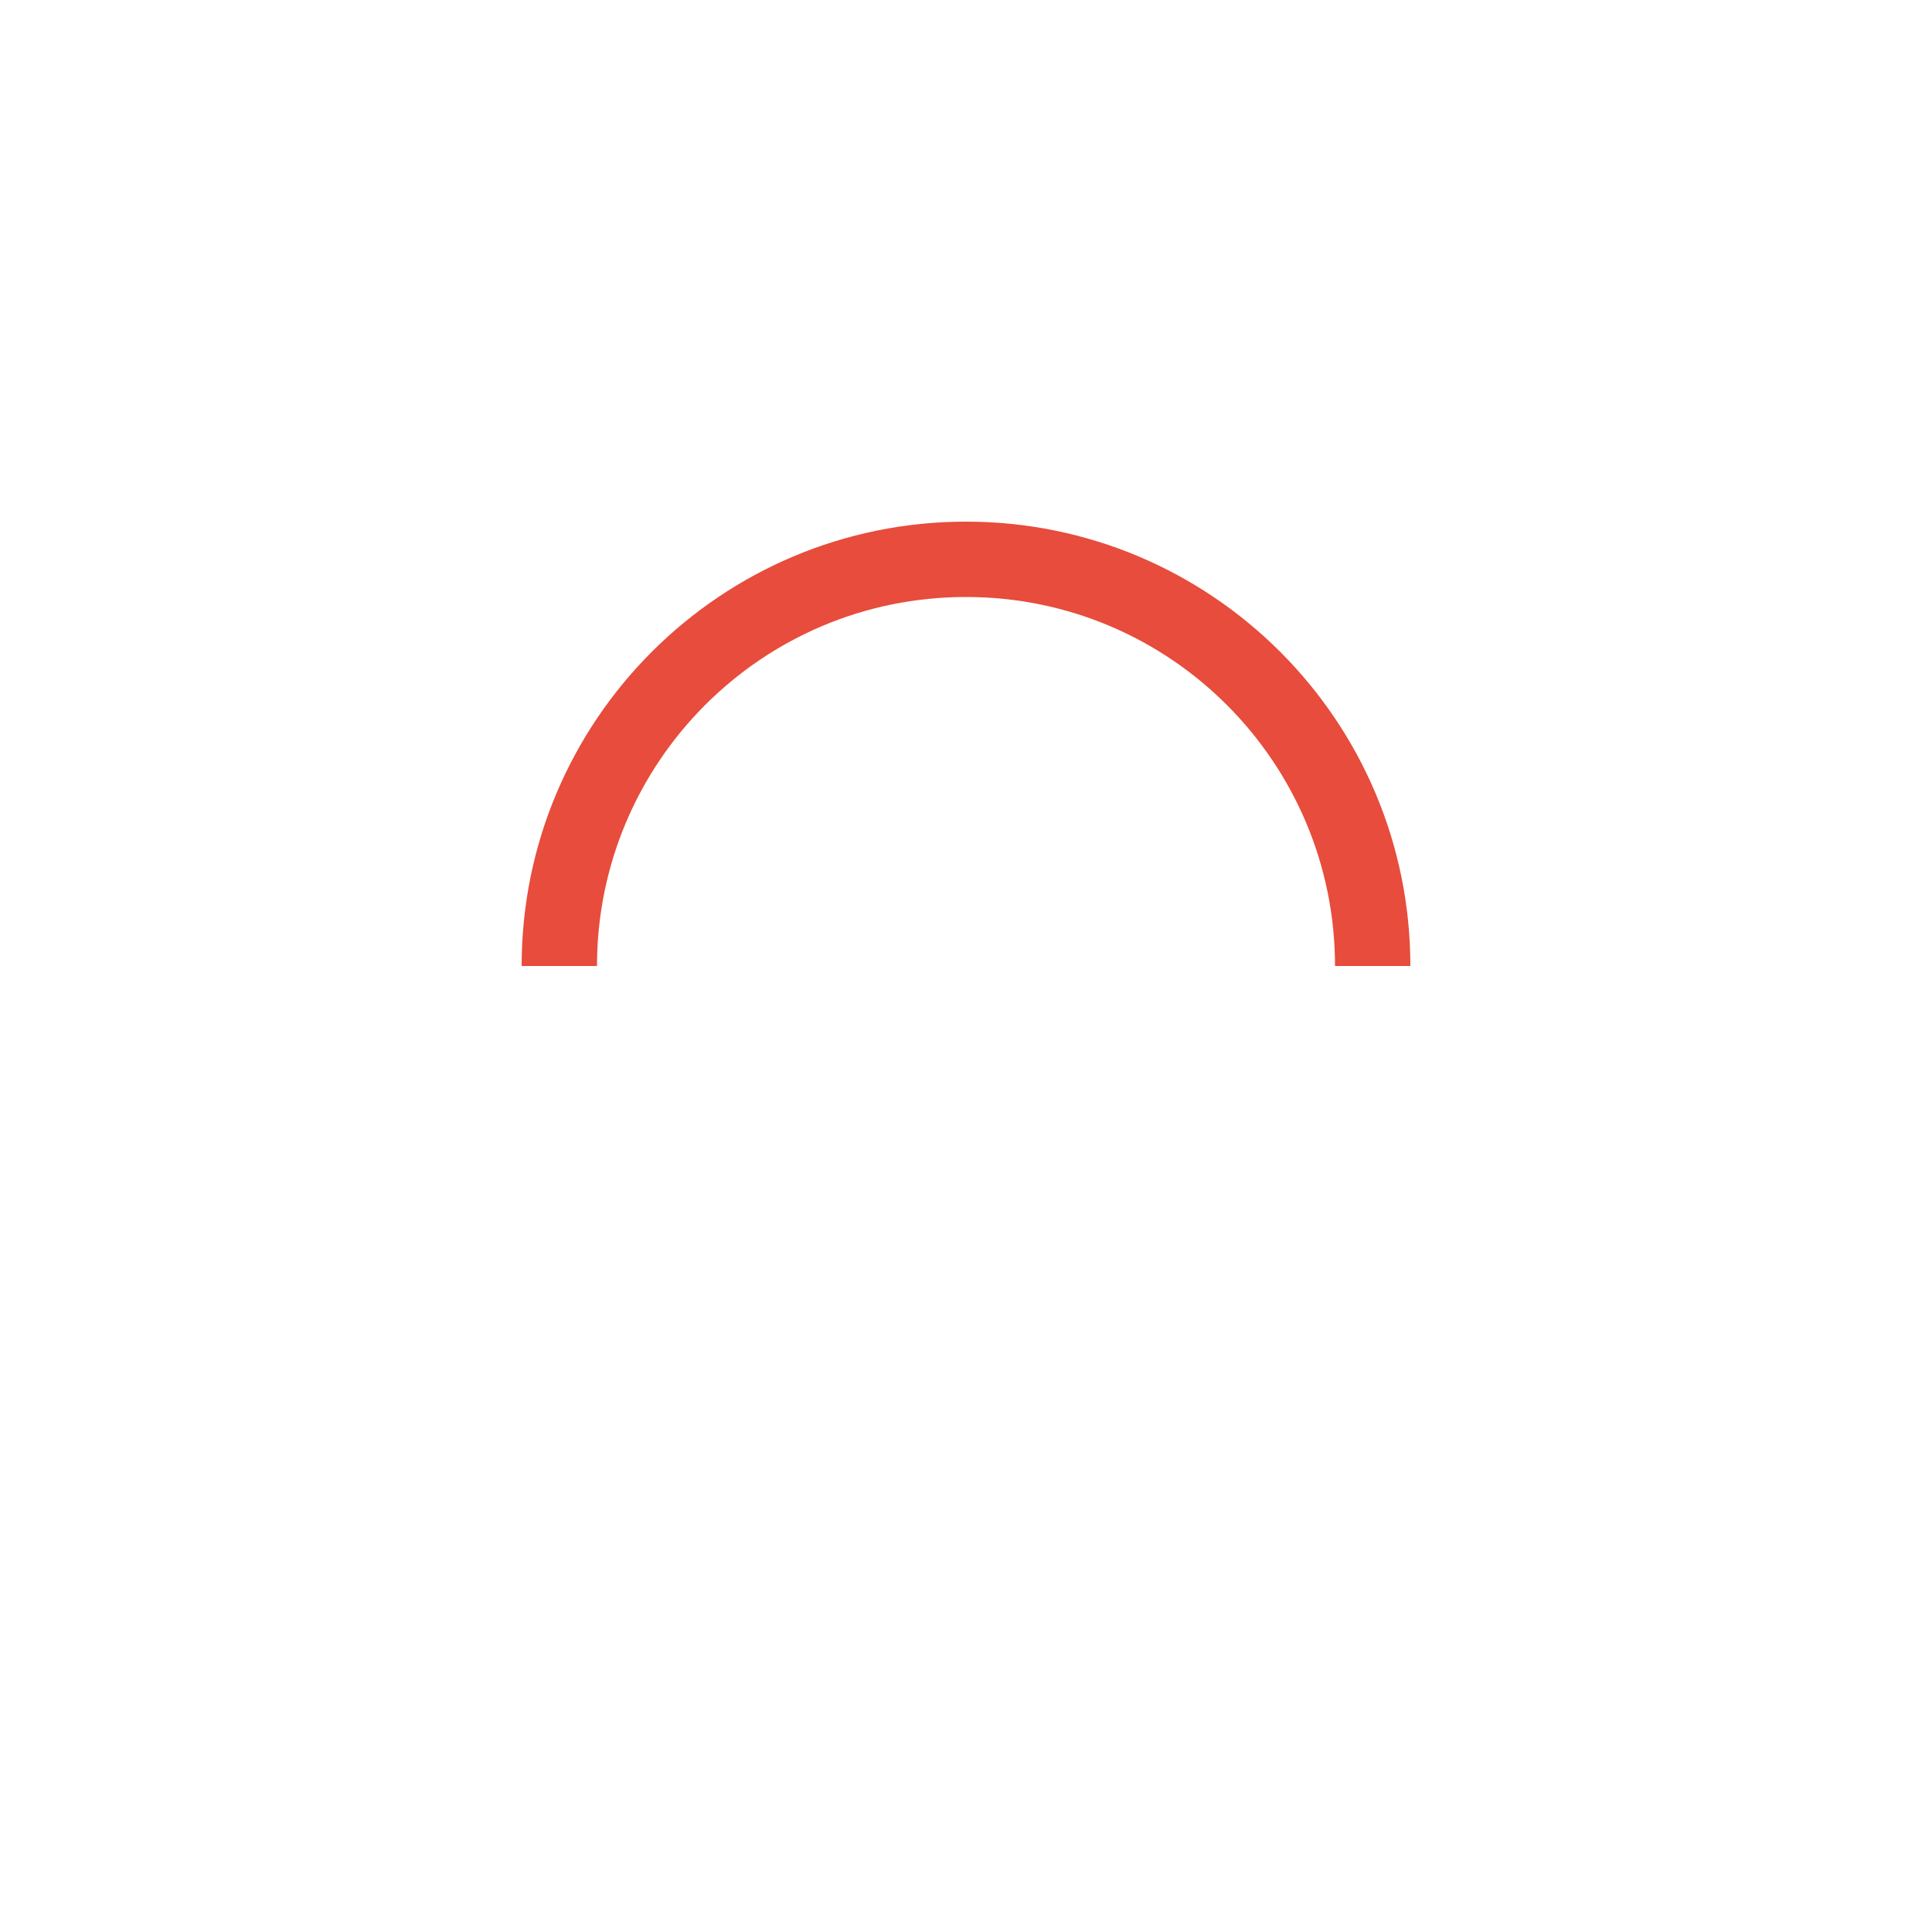
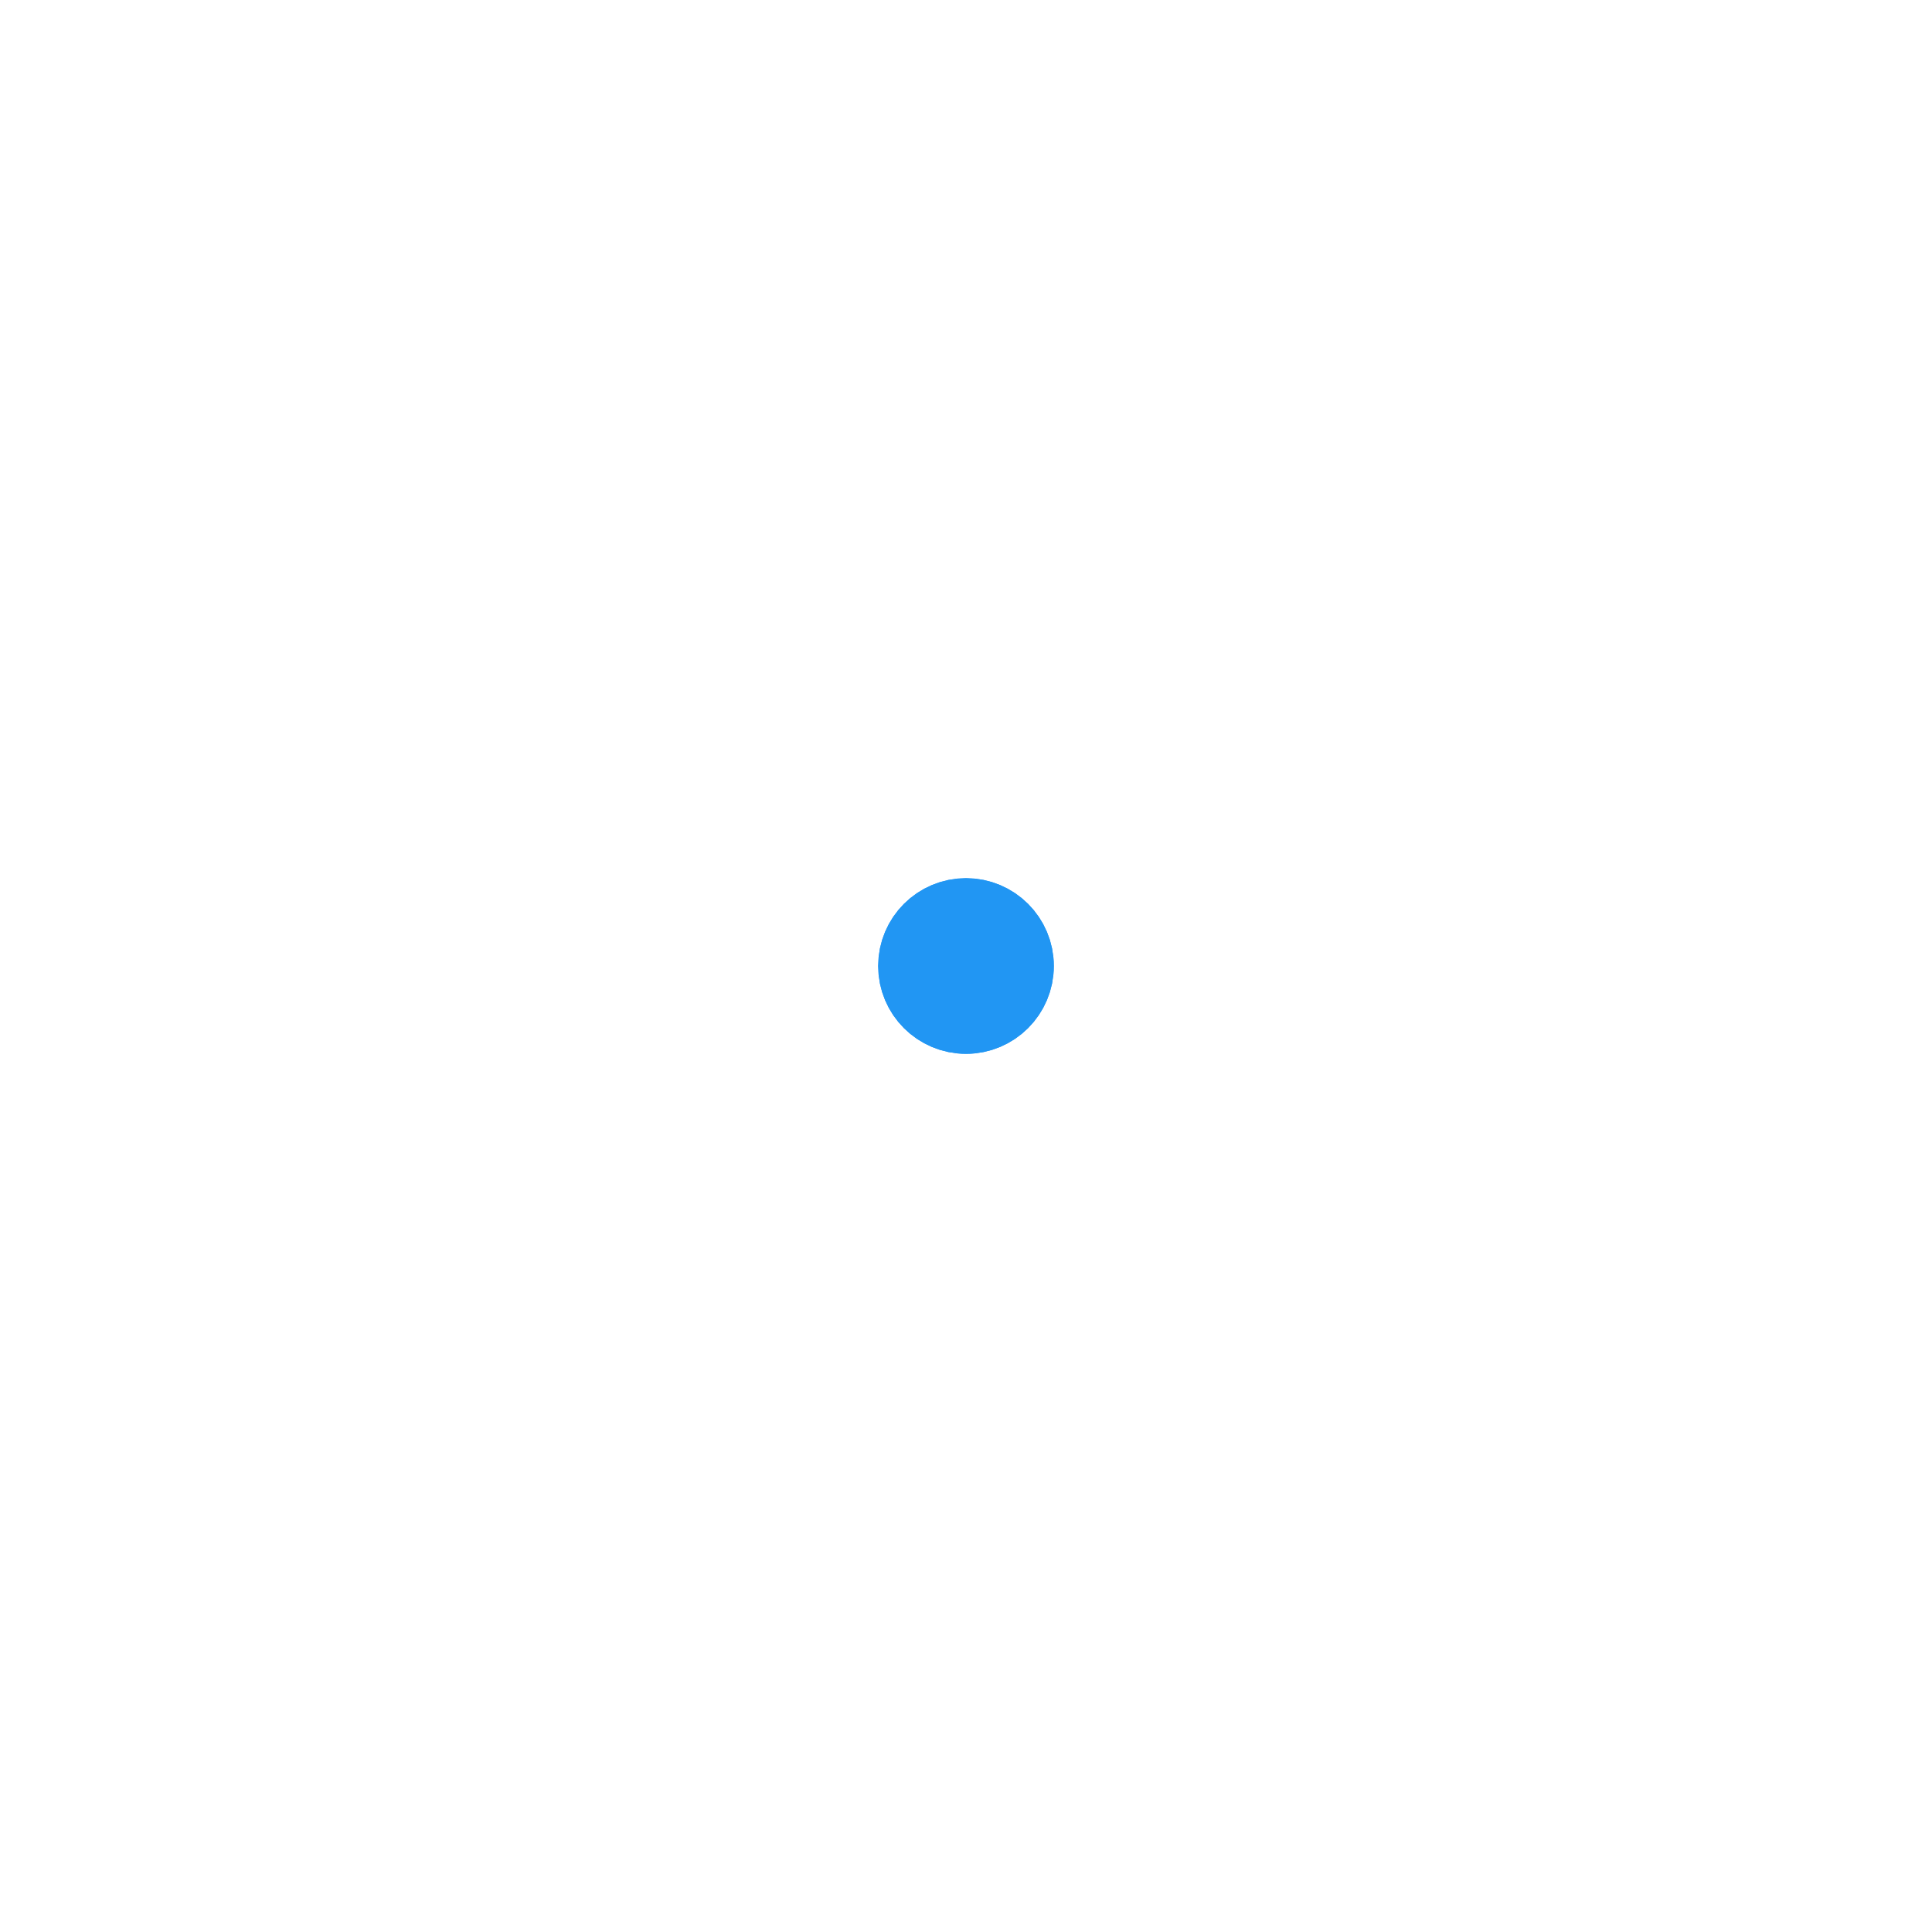
- <svg xmlns="http://www.w3.org/2000/svg" version="1.1" id="L9" x="0px" y="0px" viewBox="0 0 100 100" enable-background="new 0 0 0 0" xml:space="preserve">
-   <path fill="#e74c3c" d="M73,50c0-12.7-10.3-23-23-23S27,37.3,27,50 M30.9,50c0-10.5,8.5-19.1,19.1-19.1S69.1,39.5,69.1,50">
-     <animateTransform attributeName="transform" attributeType="XML" type="rotate" dur="1s" from="0 50 50" to="360 50 50" repeatCount="indefinite" />
-   </path>
+ <svg xmlns="http://www.w3.org/2000/svg" width="44" height="44" viewBox="0 0 44 44" stroke="#2196f3">
+   <g fill="none" fill-rule="evenodd" stroke-width="2">
+     <circle cx="22" cy="22" r="1">
+       <animate attributeName="r" begin="0s" dur="1.8s" values="1; 20" calcMode="spline" keyTimes="0; 1" keySplines="0.165, 0.84, 0.44, 1" repeatCount="indefinite" />
+       <animate attributeName="stroke-opacity" begin="0s" dur="1.8s" values="1; 0" calcMode="spline" keyTimes="0; 1" keySplines="0.3, 0.61, 0.355, 1" repeatCount="indefinite" />
+     </circle>
+     <circle cx="22" cy="22" r="1">
+       <animate attributeName="r" begin="-0.9s" dur="1.8s" values="1; 20" calcMode="spline" keyTimes="0; 1" keySplines="0.165, 0.84, 0.44, 1" repeatCount="indefinite" />
+       <animate attributeName="stroke-opacity" begin="-0.9s" dur="1.8s" values="1; 0" calcMode="spline" keyTimes="0; 1" keySplines="0.3, 0.61, 0.355, 1" repeatCount="indefinite" />
+     </circle>
+   </g>
</svg>
